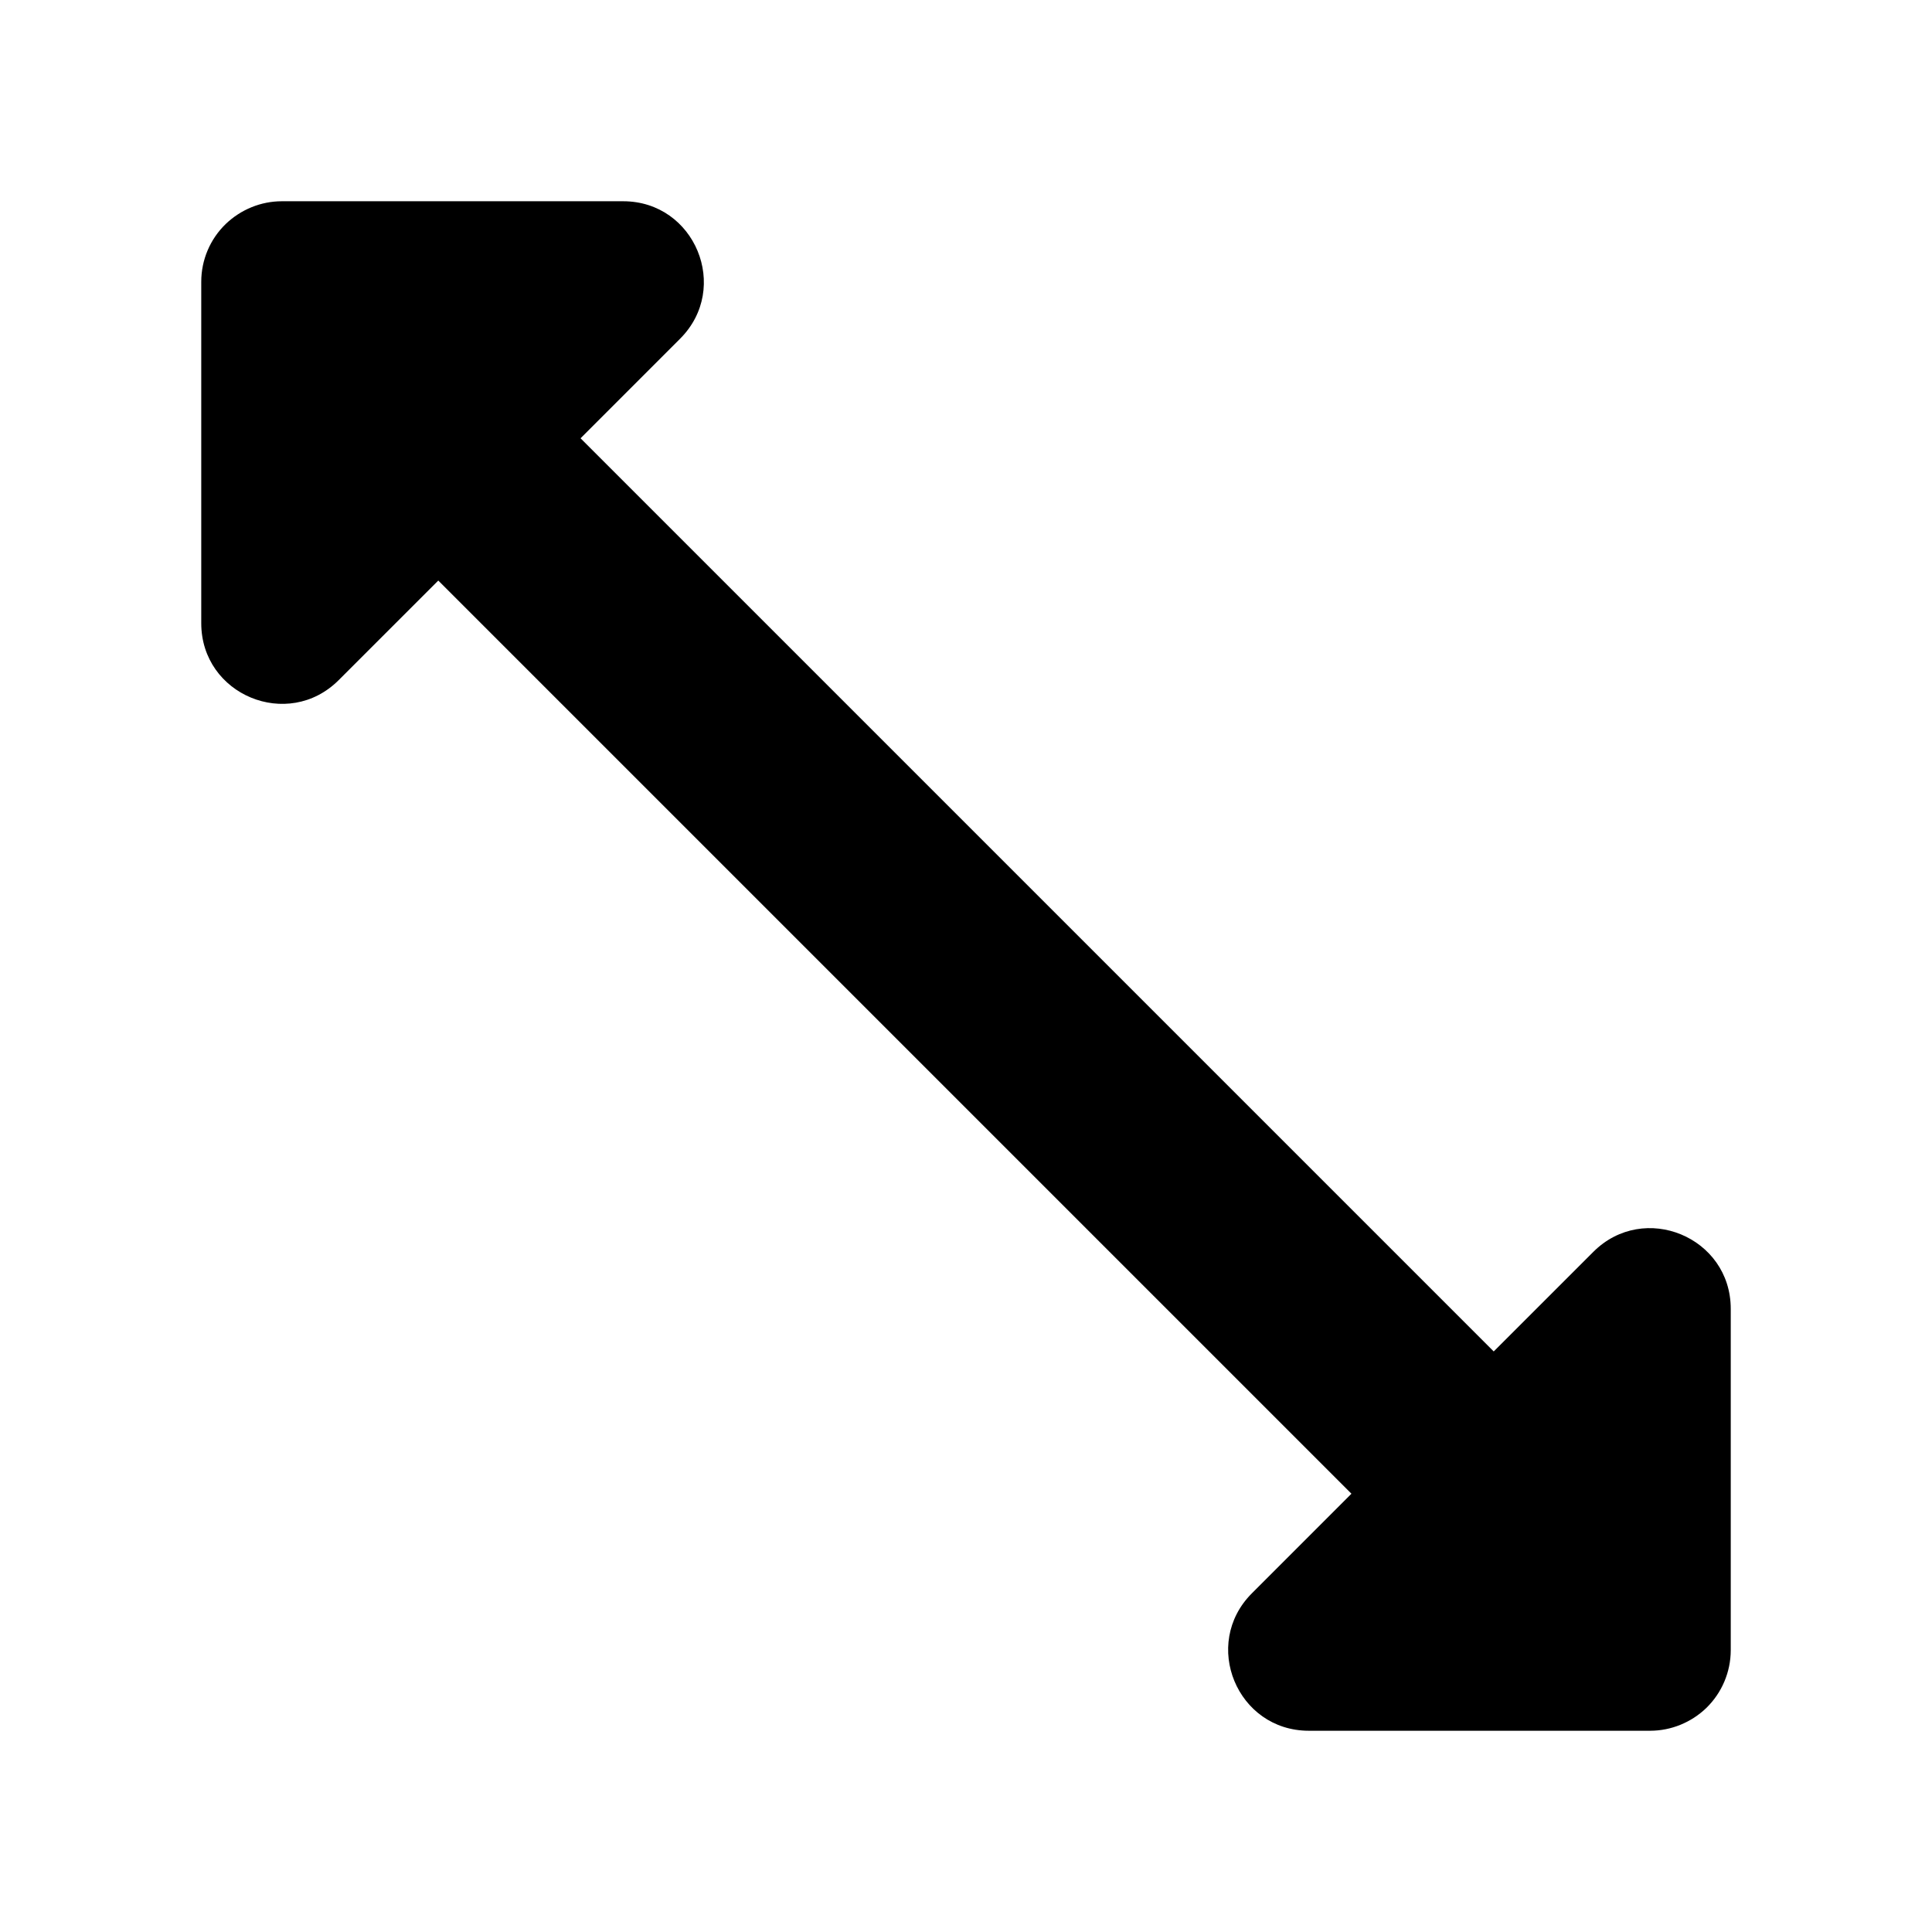
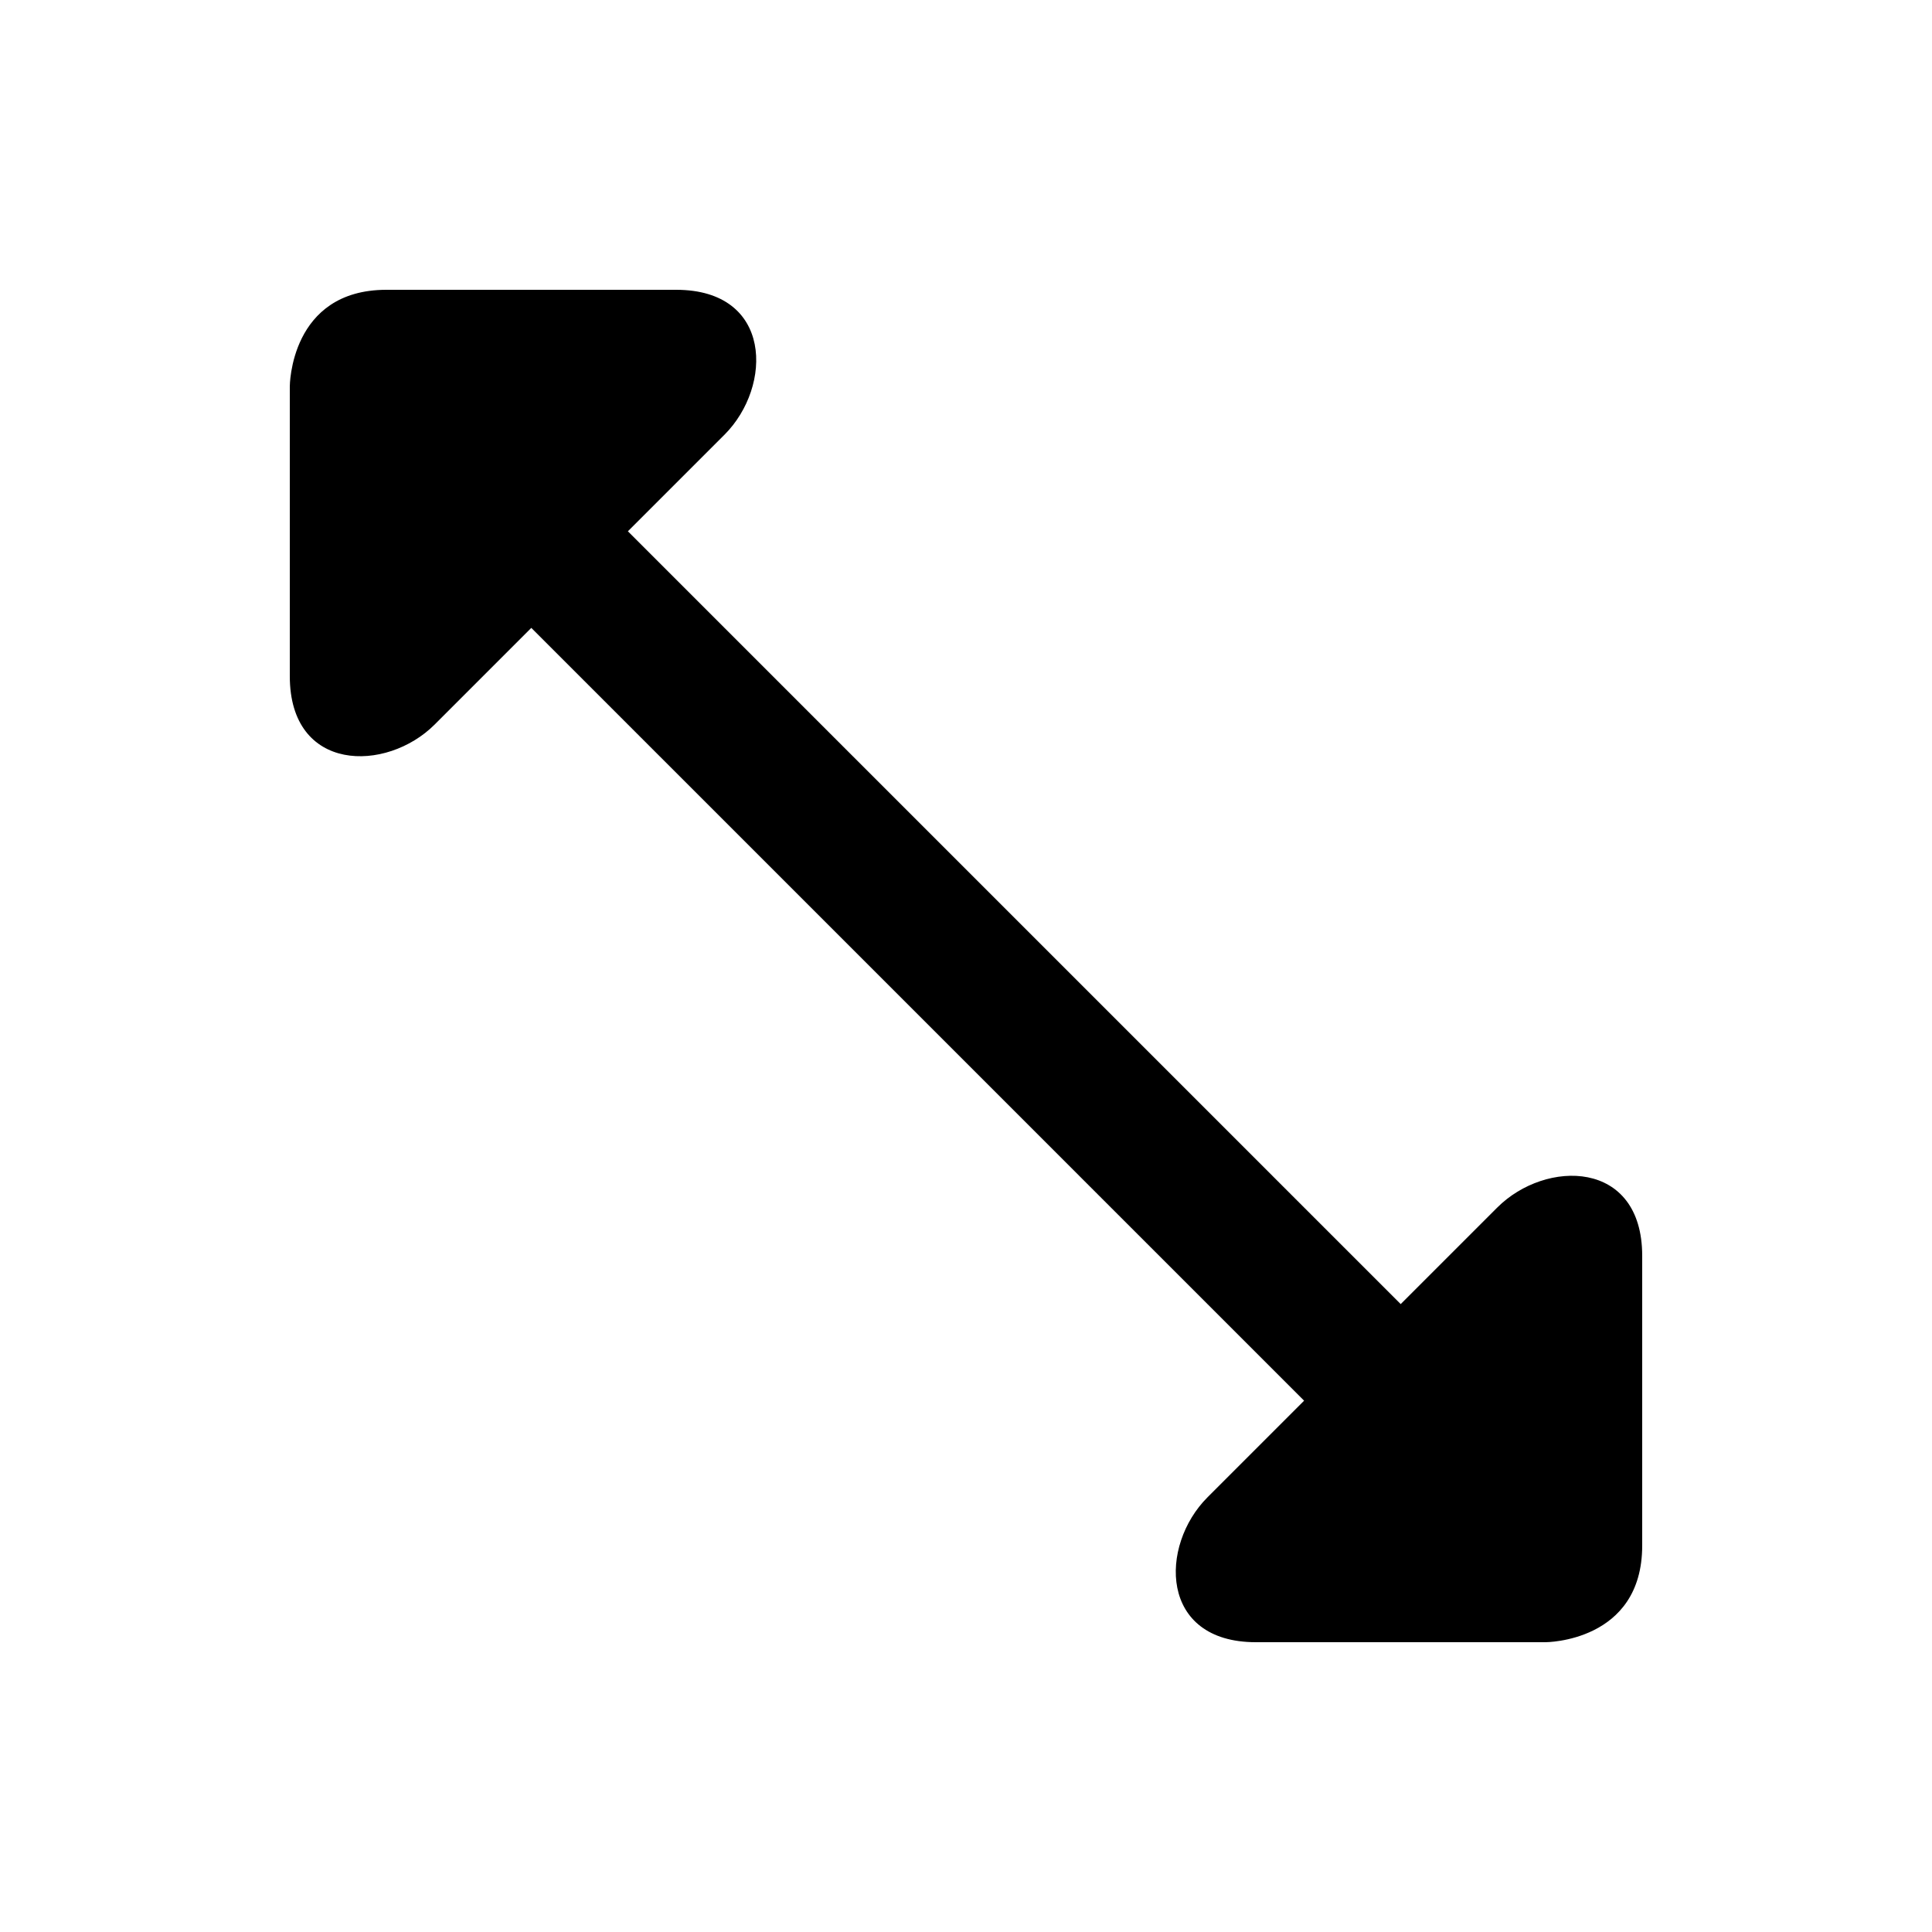
- <svg xmlns="http://www.w3.org/2000/svg" height="48" width="48" version="1.1" viewBox="0 0 48 48">
-   <path style="fill:#000000" d="m7 5c-0.52 0.001-1.018 0.206-1.393 0.566-0.388 0.376-0.607 0.893-0.607 1.434v8.484c0.001 1.782 2.154 2.673 3.414 1.414l2.475-2.474 22.687 22.687-2.474 2.475c-1.259 1.26-0.368 3.413 1.414 3.414h8.484c0.52-0.001 1.018-0.206 1.393-0.566 0.387-0.377 0.606-0.894 0.607-1.434v-8.484c-0.001-1.782-2.154-2.673-3.414-1.414l-2.475 2.474-22.687-22.687 2.474-2.475c1.259-1.26 0.368-3.413-1.414-3.414h-8.484z" />
+ <svg xmlns="http://www.w3.org/2000/svg" width="50" height="50" version="1.1" viewBox="0 0 50 50">
+   <path d="m36.25 33.75 2.5-2.5c1.25-1.25 3.75-1.25 3.75 1.25v7.5c0 2.5-2.5 2.5-2.5 2.5h-7.5c-2.5 0-2.5-2.5-1.25-3.75l2.5-2.5-20-20-2.5 2.5c-1.25 1.25-3.75 1.25-3.75-1.25v-7.5s0-2.5 2.5-2.5h7.5c2.5 0 2.5 2.5 1.25 3.75l-2.5 2.5z" />
</svg>
